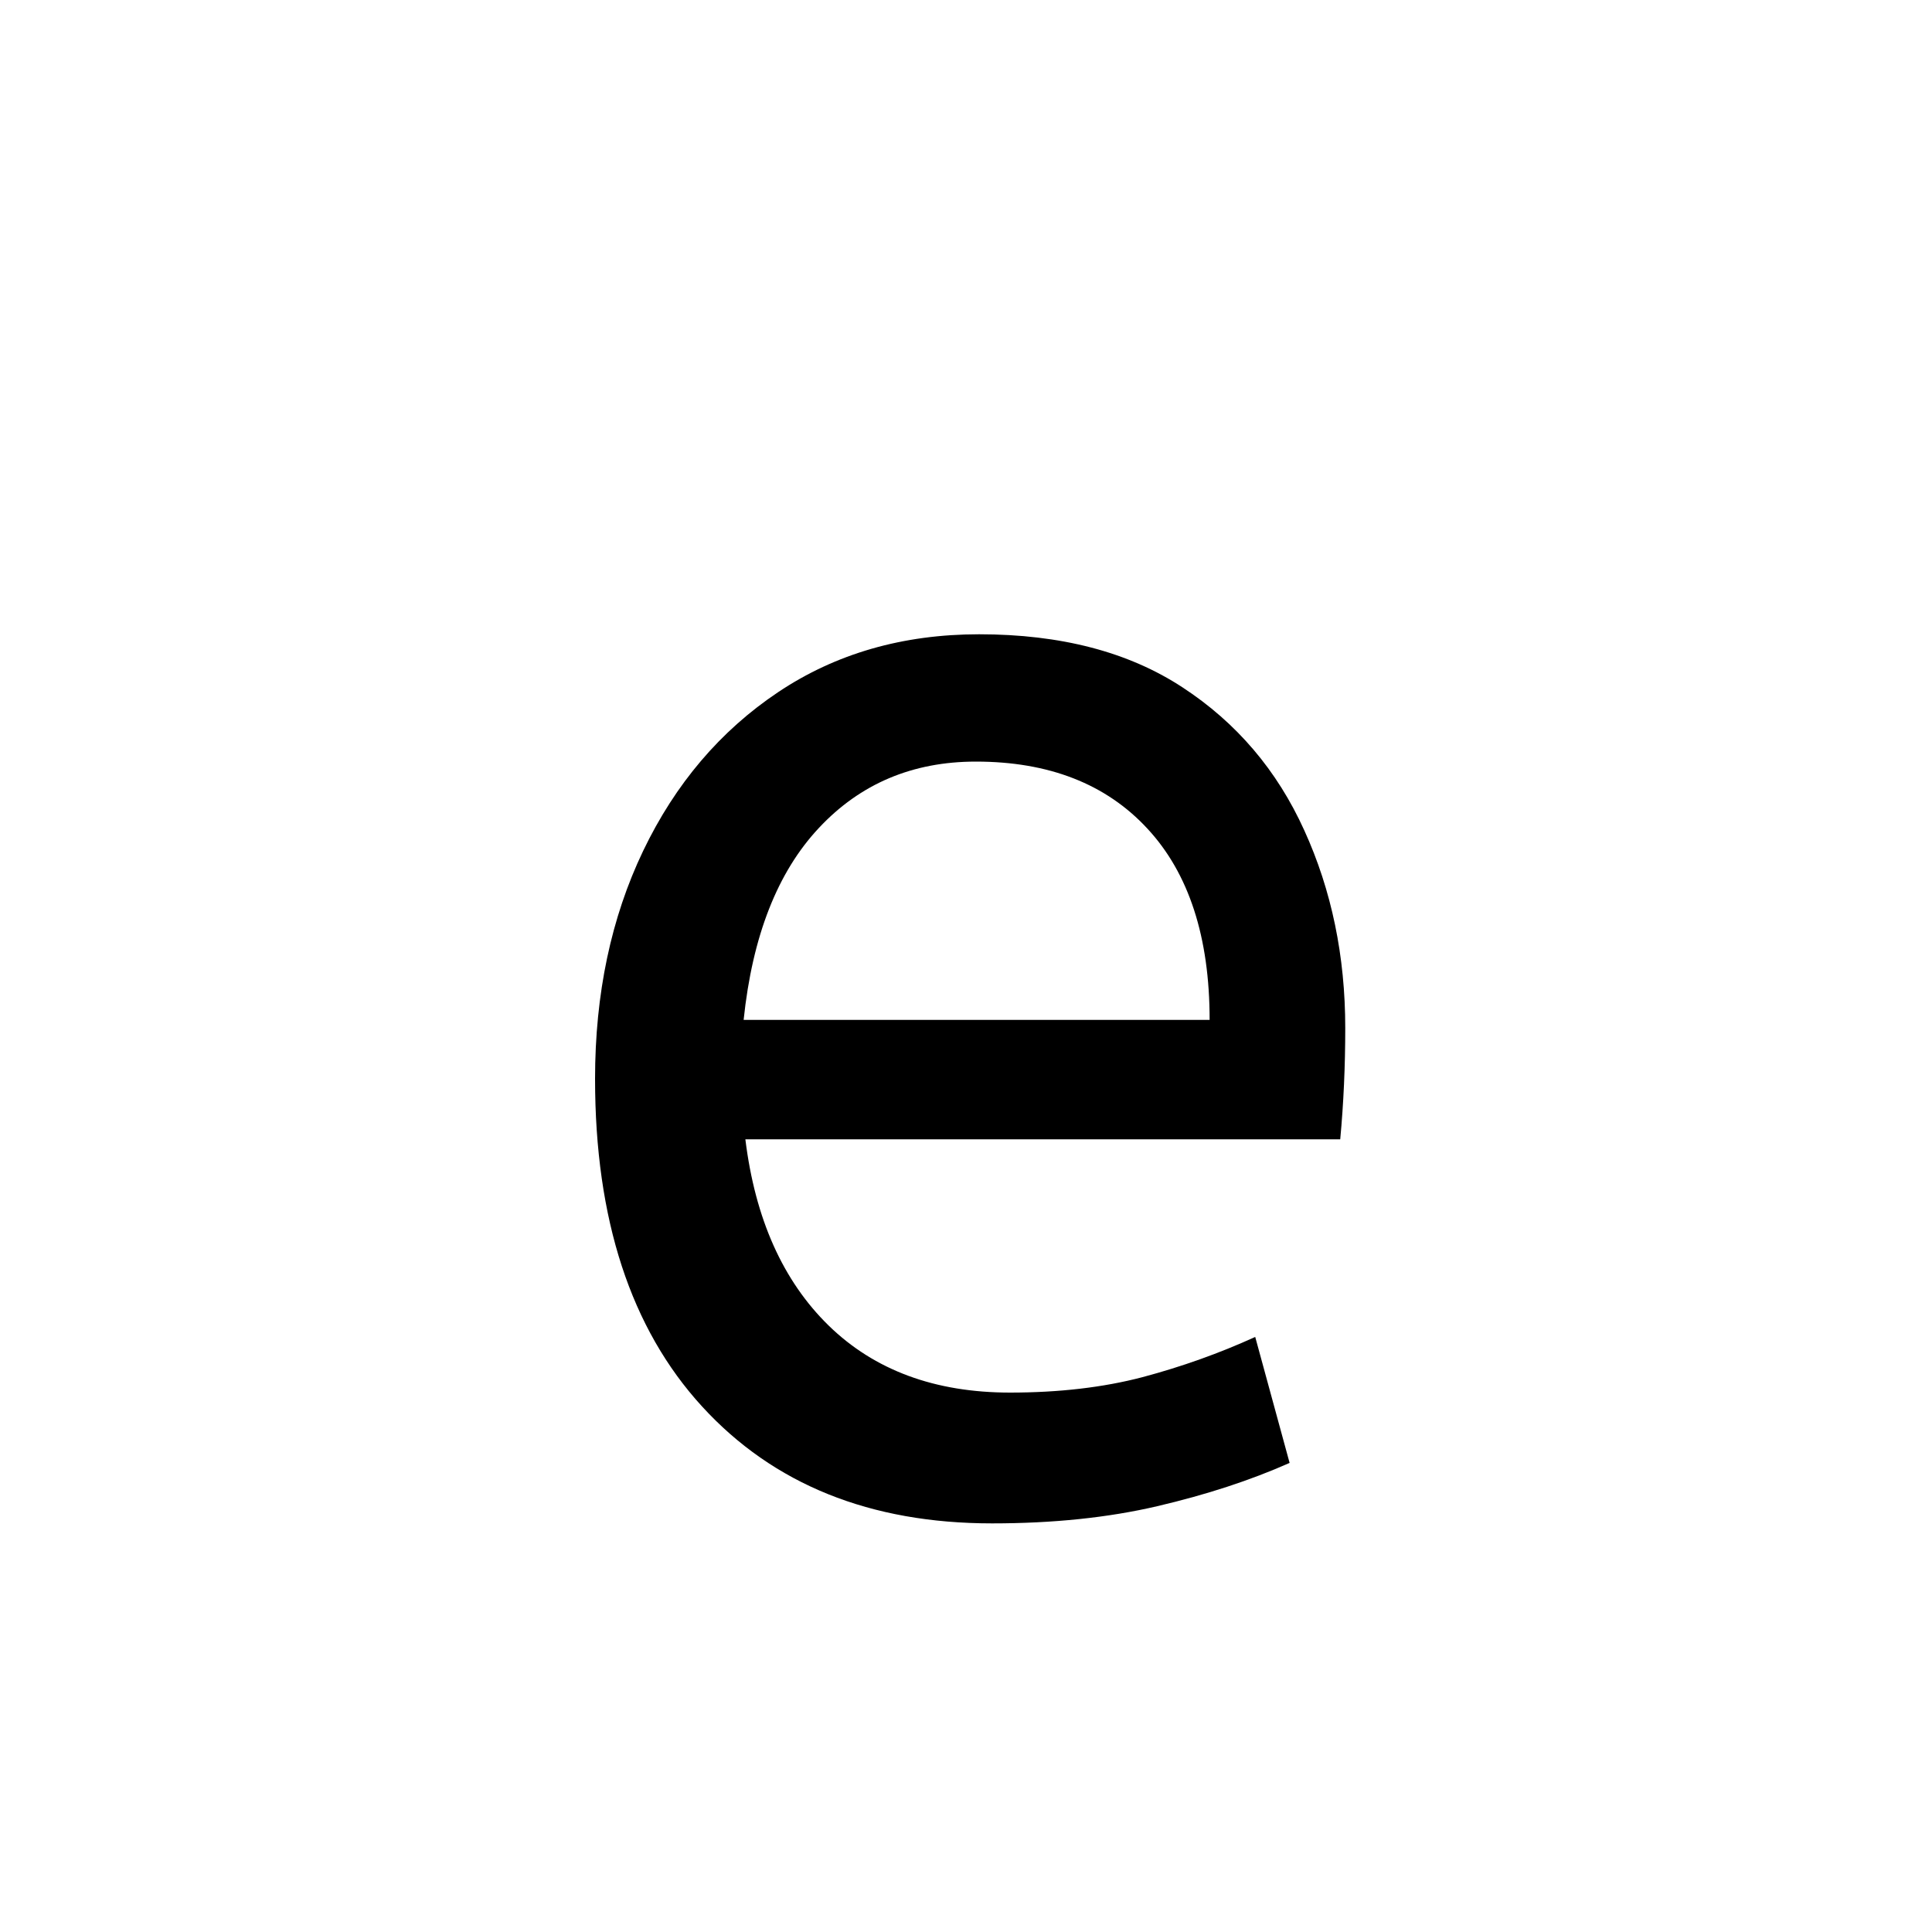
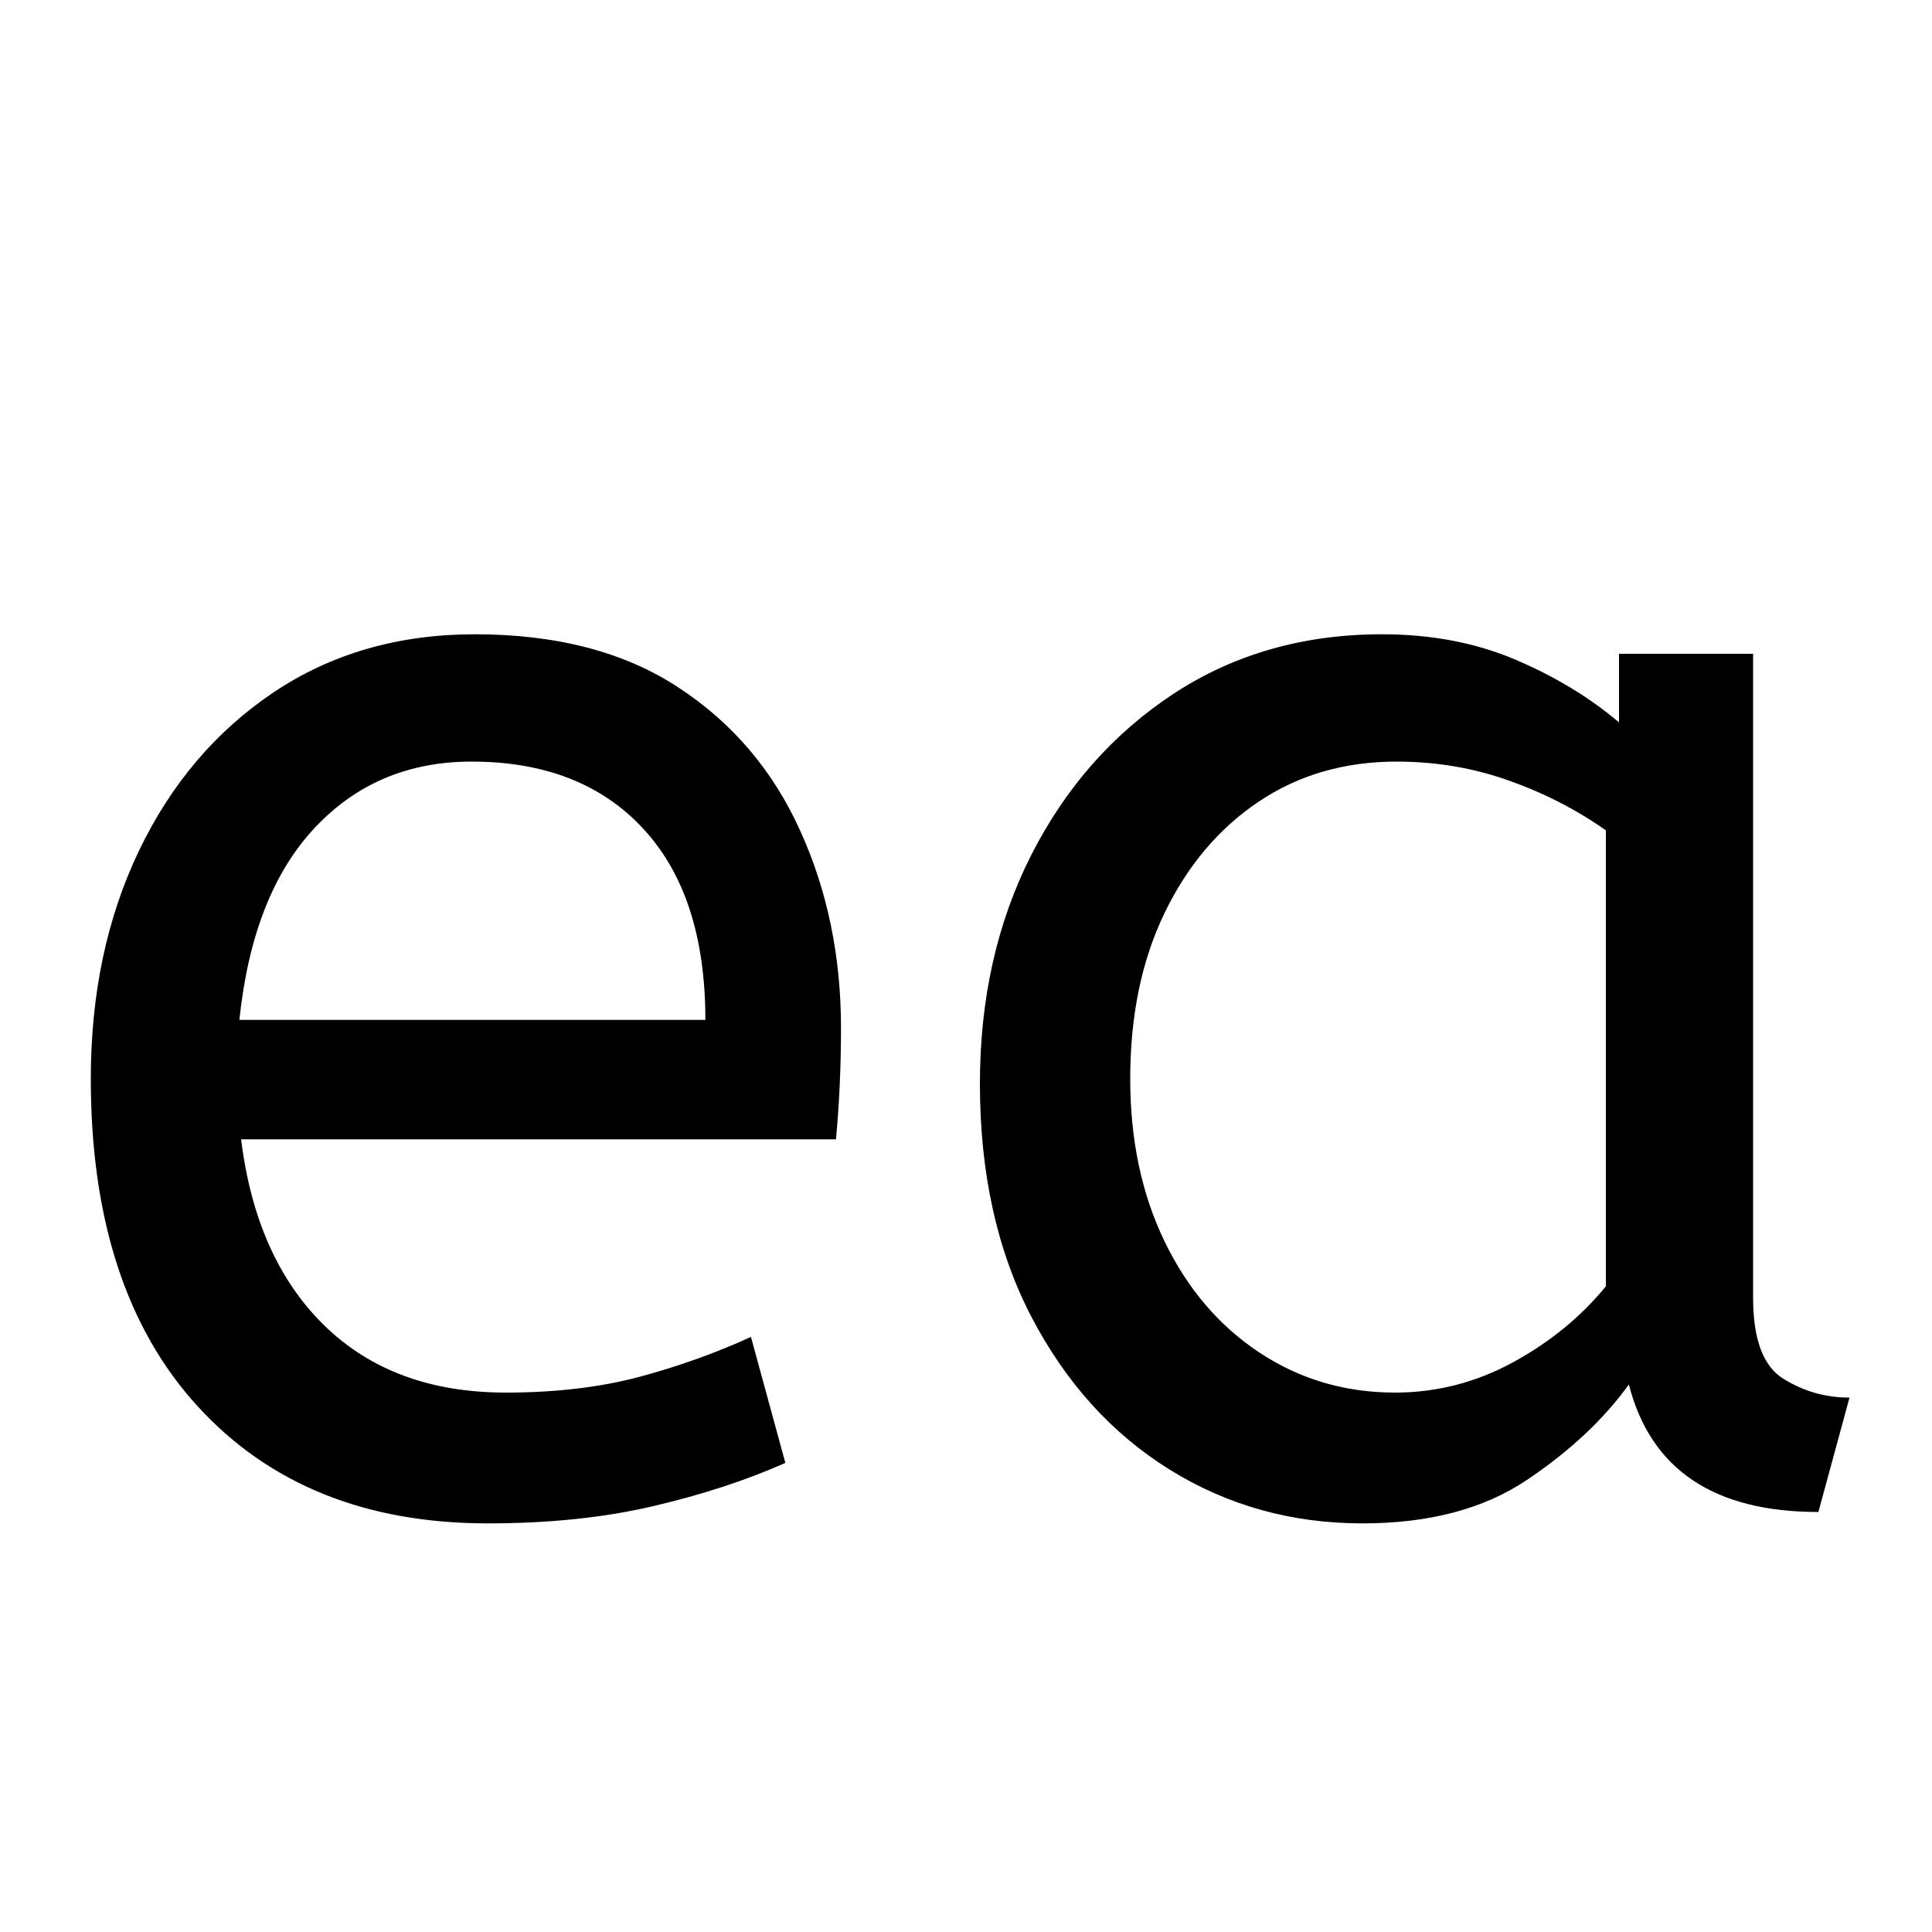
<svg xmlns="http://www.w3.org/2000/svg" width="100" height="100" version="1.1" id="svg1" viewBox="0 0 100 100">
-   <path fill="black" d="M51.35 78.85L51.35 78.85Q41.88 78.85 36.34 72.80Q30.80 66.75 30.80 55.84L30.80 55.84Q30.80 49.24 33.29 44.04Q35.79 38.83 40.27 35.83Q44.75 32.83 50.68 32.83L50.68 32.83Q57.02 32.83 61.21 35.58Q65.40 38.32 67.51 42.98Q69.63 47.63 69.63 53.21L69.63 53.21Q69.63 56.18 69.37 58.97L69.37 58.97L38.58 58.97Q39.34 65.14 42.89 68.61Q46.45 72.08 52.28 72.08L52.28 72.08Q56.09 72.08 59.14 71.28Q62.18 70.47 64.97 69.20L64.97 69.20L66.75 75.72Q63.71 77.07 59.90 77.96Q56.09 78.85 51.35 78.85ZM38.49 52.79L38.49 52.79L62.61 52.79Q62.61 46.36 59.39 42.89Q56.18 39.42 50.51 39.42L50.51 39.42Q45.60 39.42 42.39 42.85Q39.17 46.28 38.49 52.79Z" />
+   <path fill="black" d="M25.25 78.85L25.25 78.85Q15.78 78.85 10.24 72.80Q4.70 66.75 4.70 55.84L4.70 55.84Q4.70 49.24 7.19 44.04Q9.69 38.83 14.17 35.83Q18.65 32.83 24.58 32.83L24.58 32.83Q30.92 32.83 35.11 35.58Q39.30 38.32 41.41 42.98Q43.53 47.63 43.53 53.21L43.53 53.21Q43.53 56.18 43.27 58.97L43.27 58.97L12.48 58.97Q13.24 65.14 16.79 68.61Q20.35 72.08 26.18 72.08L26.18 72.08Q29.99 72.08 33.04 71.28Q36.08 70.47 38.87 69.20L38.87 69.20L40.65 75.72Q37.61 77.07 33.80 77.96Q29.99 78.85 25.25 78.85ZM12.39 52.79L12.39 52.79L36.51 52.79Q36.51 46.36 33.29 42.89Q30.08 39.42 24.41 39.42L24.41 39.42Q19.50 39.42 16.29 42.85Q13.07 46.28 12.39 52.79ZM70.52 78.85L70.52 78.85Q65.02 78.85 60.53 76.06Q56.05 73.27 53.38 68.15Q50.72 63.03 50.72 56.09L50.72 56.09Q50.72 49.49 53.38 44.25Q56.05 39.00 60.74 35.91Q65.44 32.83 71.53 32.83L71.53 32.83Q75.34 32.83 78.43 34.14Q81.51 35.45 83.80 37.39L83.80 37.39L83.80 33.84L90.74 33.84L90.74 67.17Q90.74 70.39 92.30 71.36Q93.87 72.34 95.73 72.34L95.73 72.34L94.12 78.26Q86.00 78.26 84.31 71.66L84.31 71.66Q82.36 74.37 79.02 76.61Q75.68 78.85 70.52 78.85ZM72.21 72.08L72.21 72.08Q75.42 72.08 78.30 70.52Q81.18 68.95 83.12 66.58L83.12 66.58L83.12 42.98Q80.84 41.37 78.09 40.40Q75.34 39.42 72.29 39.42L72.29 39.42Q68.23 39.42 65.14 41.50Q62.06 43.57 60.28 47.25Q58.50 50.93 58.50 55.84L58.50 55.84Q58.50 60.58 60.28 64.26Q62.06 67.94 65.19 70.01Q68.32 72.08 72.21 72.08Z" />
</svg>
